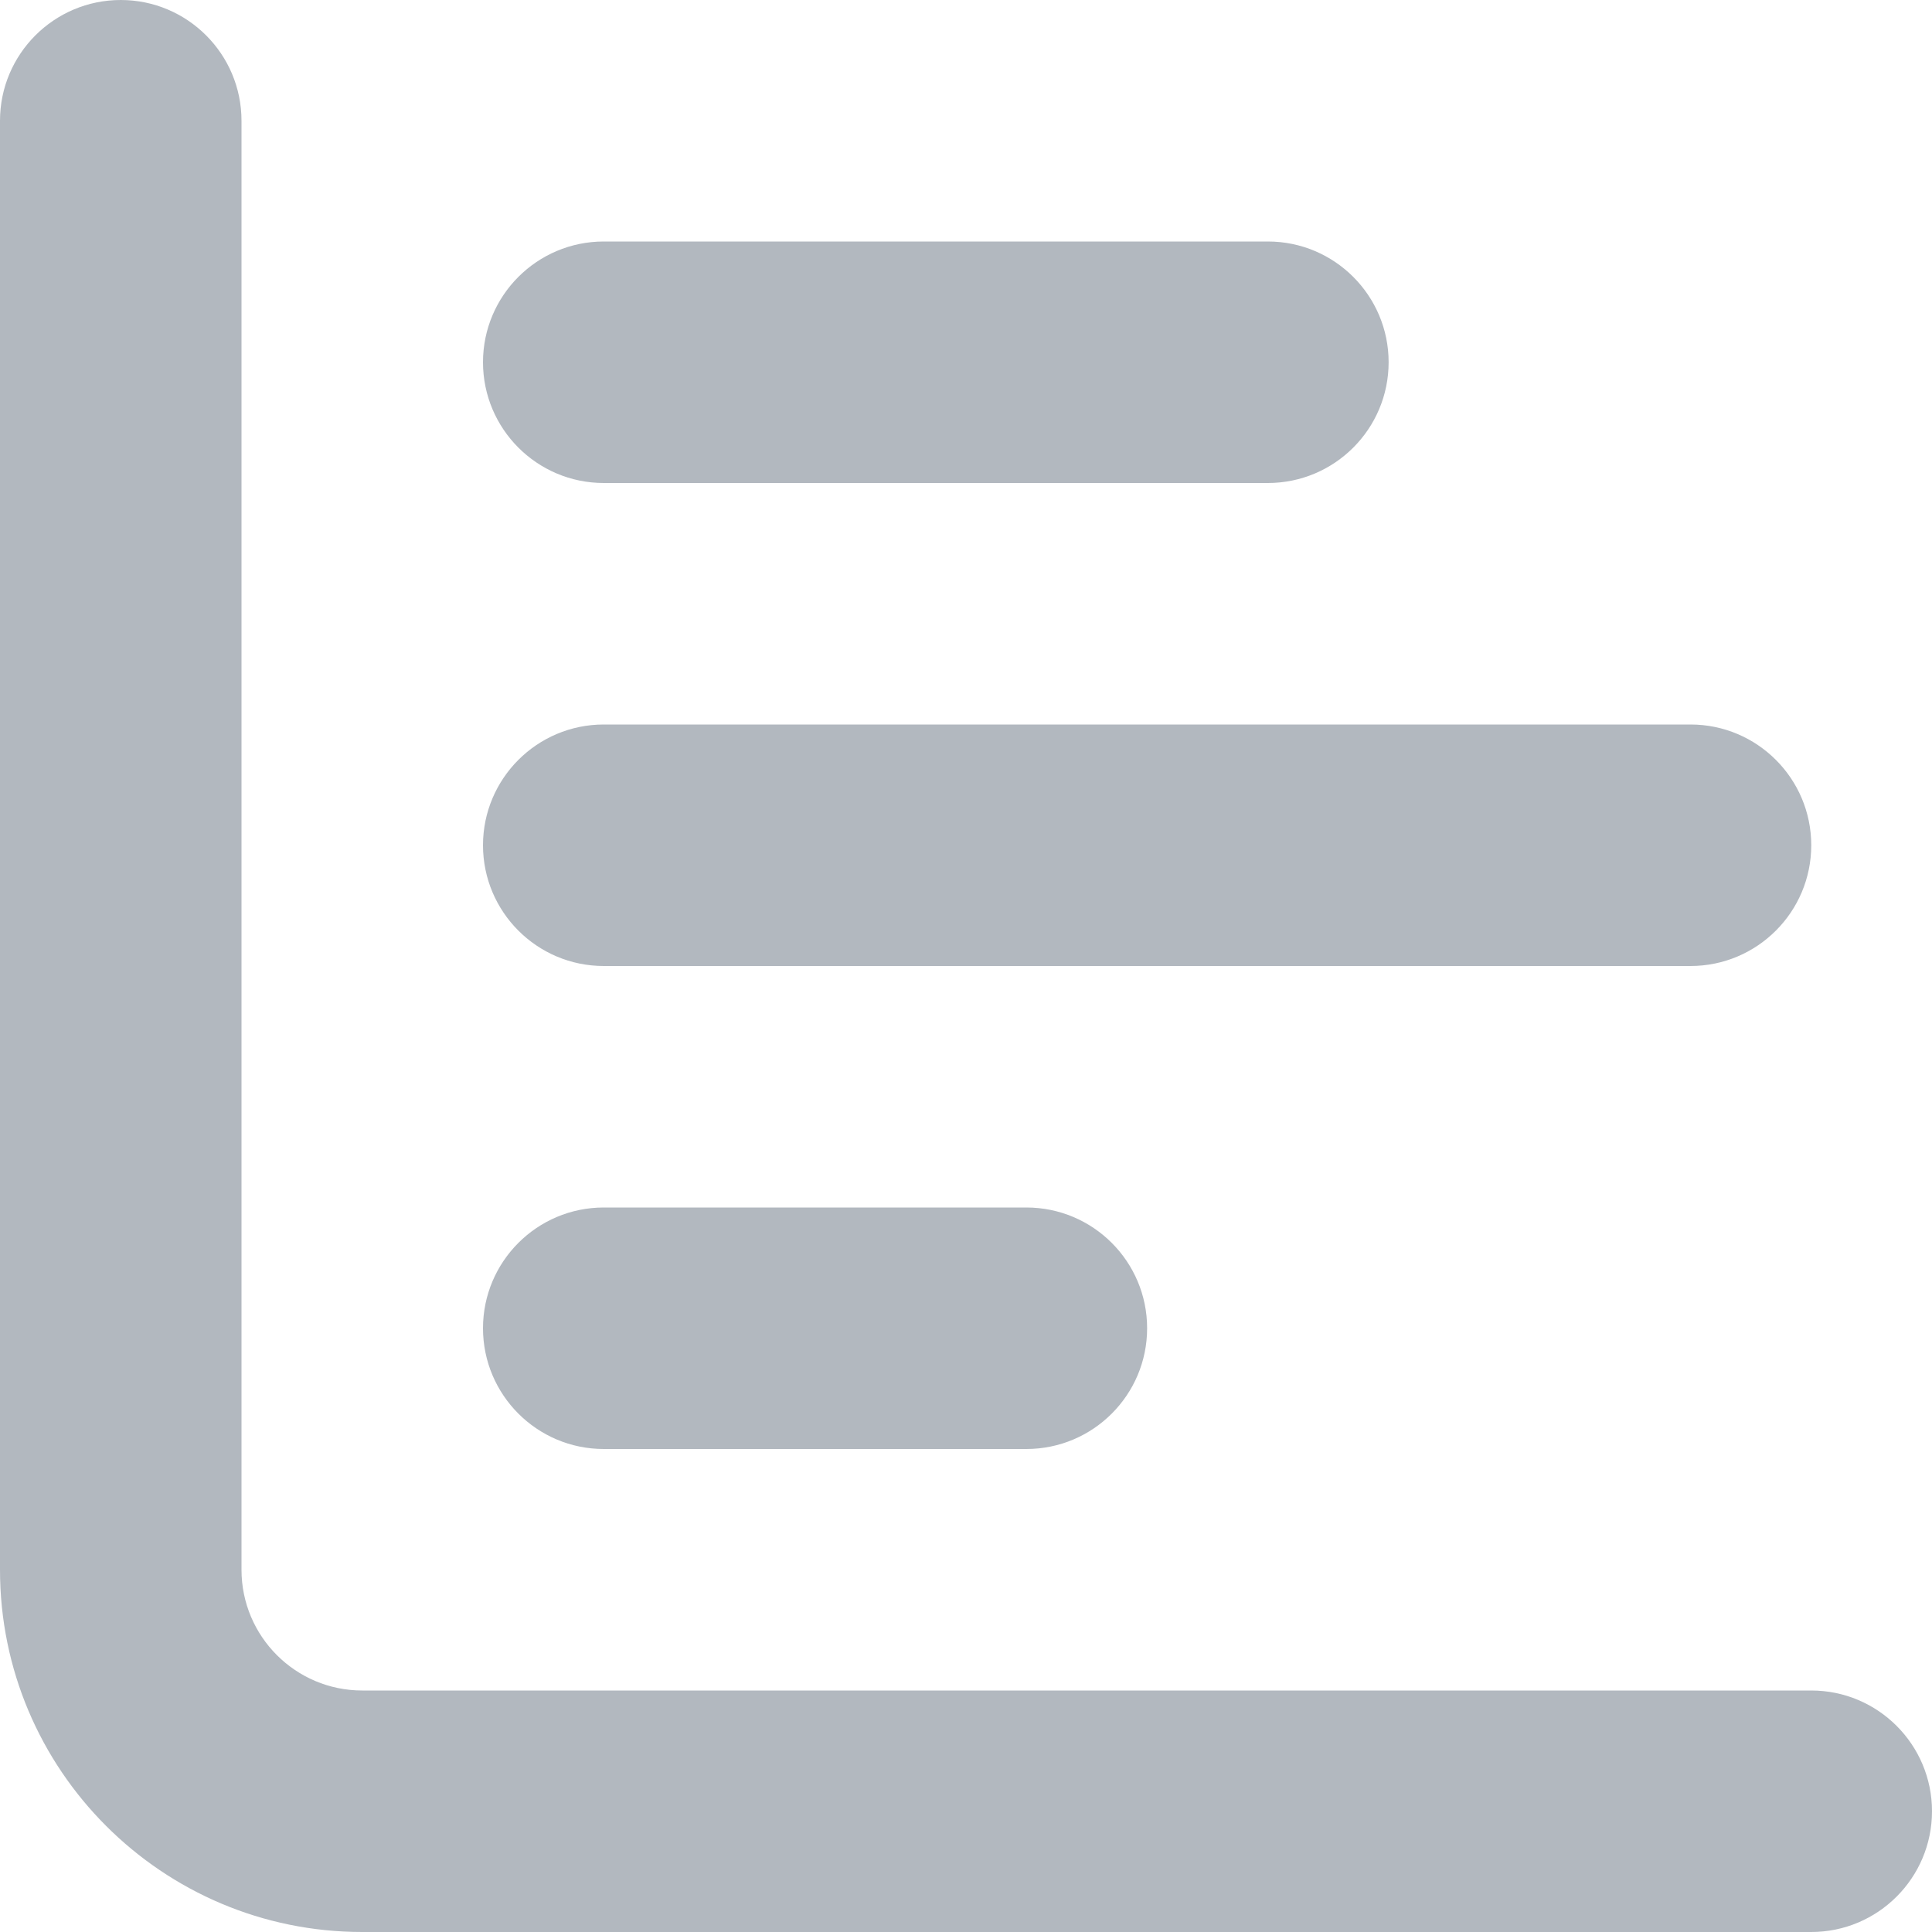
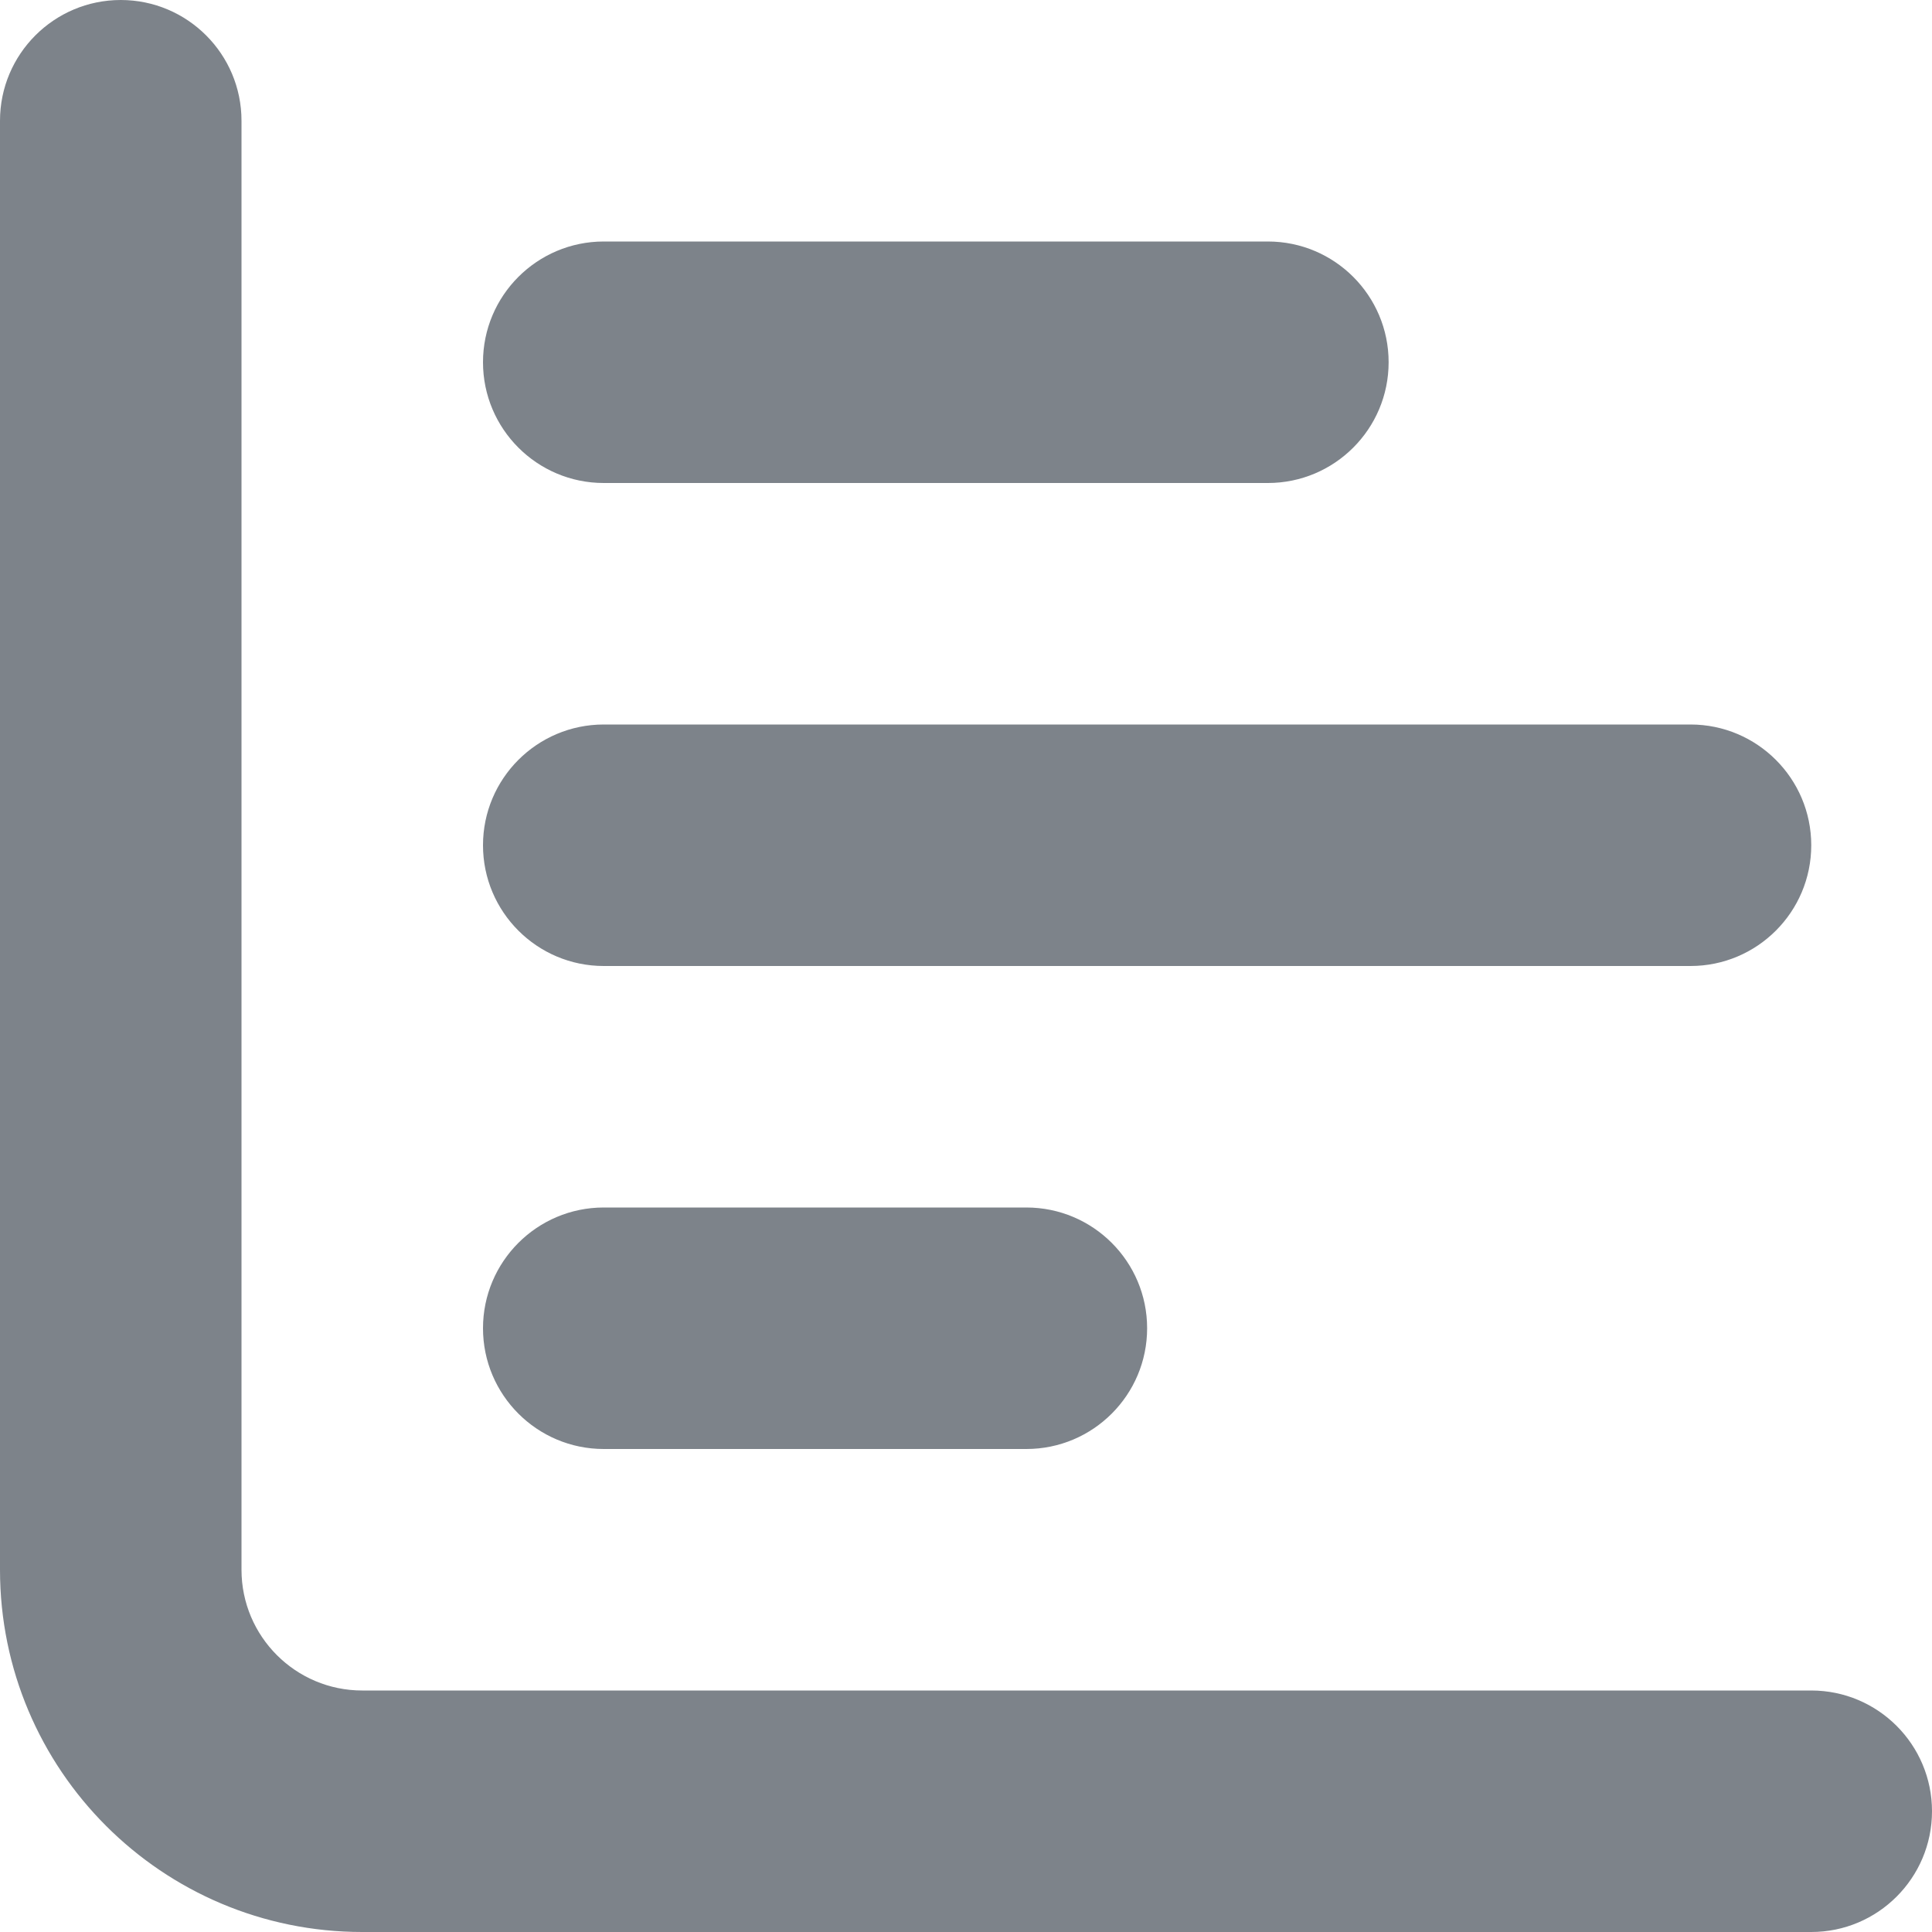
<svg xmlns="http://www.w3.org/2000/svg" width="16" height="16" viewBox="0 0 16 16" fill="none">
-   <path d="M1 0C1.552 0 2 0.448 2 1V13C2 13.552 2.448 14 3 14H15C15.552 14 16 14.448 16 15C16 15.552 15.552 16 15 16H3C1.343 16 0 14.657 0 13V1C0 0.448 0.448 0 1 0Z" fill="#B2B8BF" />
-   <path d="M10.5 4C11.052 4 11.5 3.552 11.5 3C11.5 2.448 11.052 2 10.5 2H5C4.448 2 4 2.448 4 3C4 3.552 4.448 4 5 4H10.5Z" fill="#B2B8BF" />
-   <path d="M15 7C15 7.552 14.552 8 14 8H5C4.448 8 4 7.552 4 7C4 6.448 4.448 6 5 6H14C14.552 6 15 6.448 15 7Z" fill="#B2B8BF" />
-   <path d="M9.5 11C9.5 11.552 9.052 12 8.5 12H5C4.448 12 4 11.552 4 11C4 10.448 4.448 10 5 10H8.5C9.052 10 9.5 10.448 9.5 11Z" fill="#B2B8BF" />
+   <path d="M1 0C1.552 0 2 0.448 2 1V13C2 13.552 2.448 14 3 14H15C15.552 14 16 14.448 16 15C16 15.552 15.552 16 15 16H3C1.343 16 0 14.657 0 13V1C0 0.448 0.448 0 1 0Z" fill="#7D838A" />
+   <path d="M10.5 4C11.052 4 11.5 3.552 11.5 3C11.5 2.448 11.052 2 10.5 2H5C4.448 2 4 2.448 4 3C4 3.552 4.448 4 5 4H10.5Z" fill="#7D838A" />
+   <path d="M15 7C15 7.552 14.552 8 14 8H5C4.448 8 4 7.552 4 7C4 6.448 4.448 6 5 6H14C14.552 6 15 6.448 15 7Z" fill="#7D838A" />
+   <path d="M9.5 11C9.5 11.552 9.052 12 8.5 12H5C4.448 12 4 11.552 4 11C4 10.448 4.448 10 5 10H8.5C9.052 10 9.5 10.448 9.5 11Z" fill="#7D838A" />
</svg>
